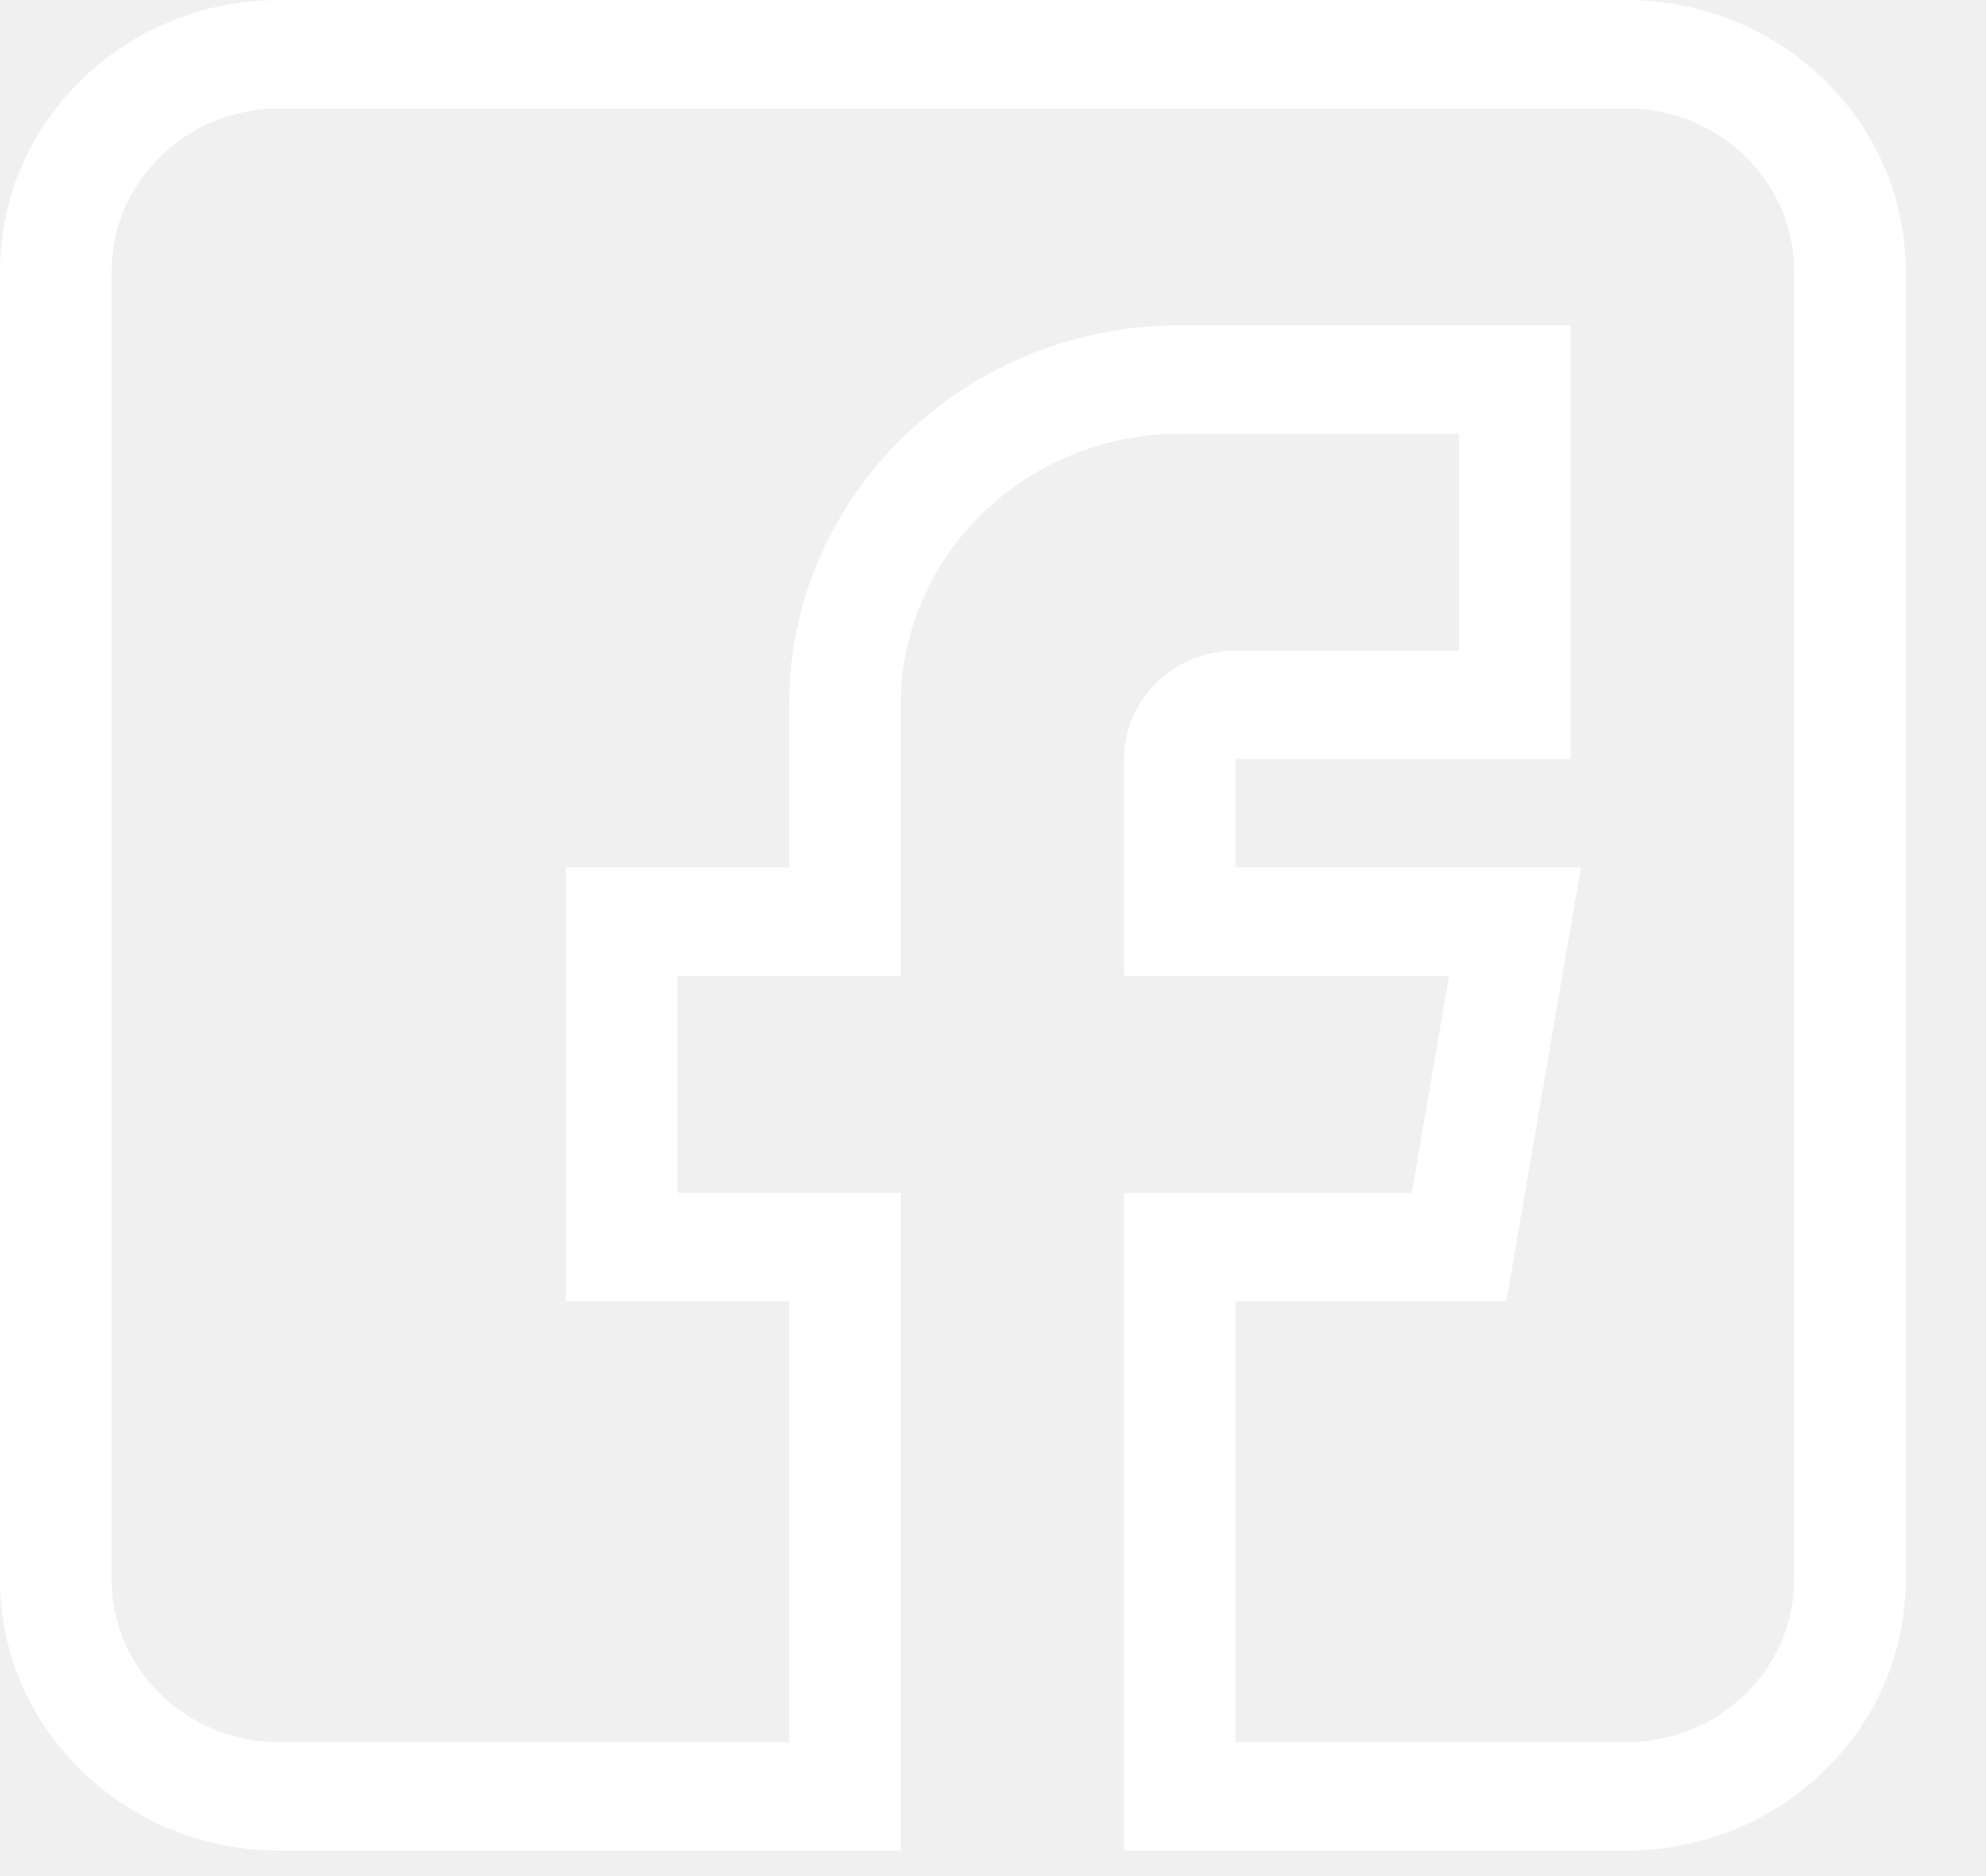
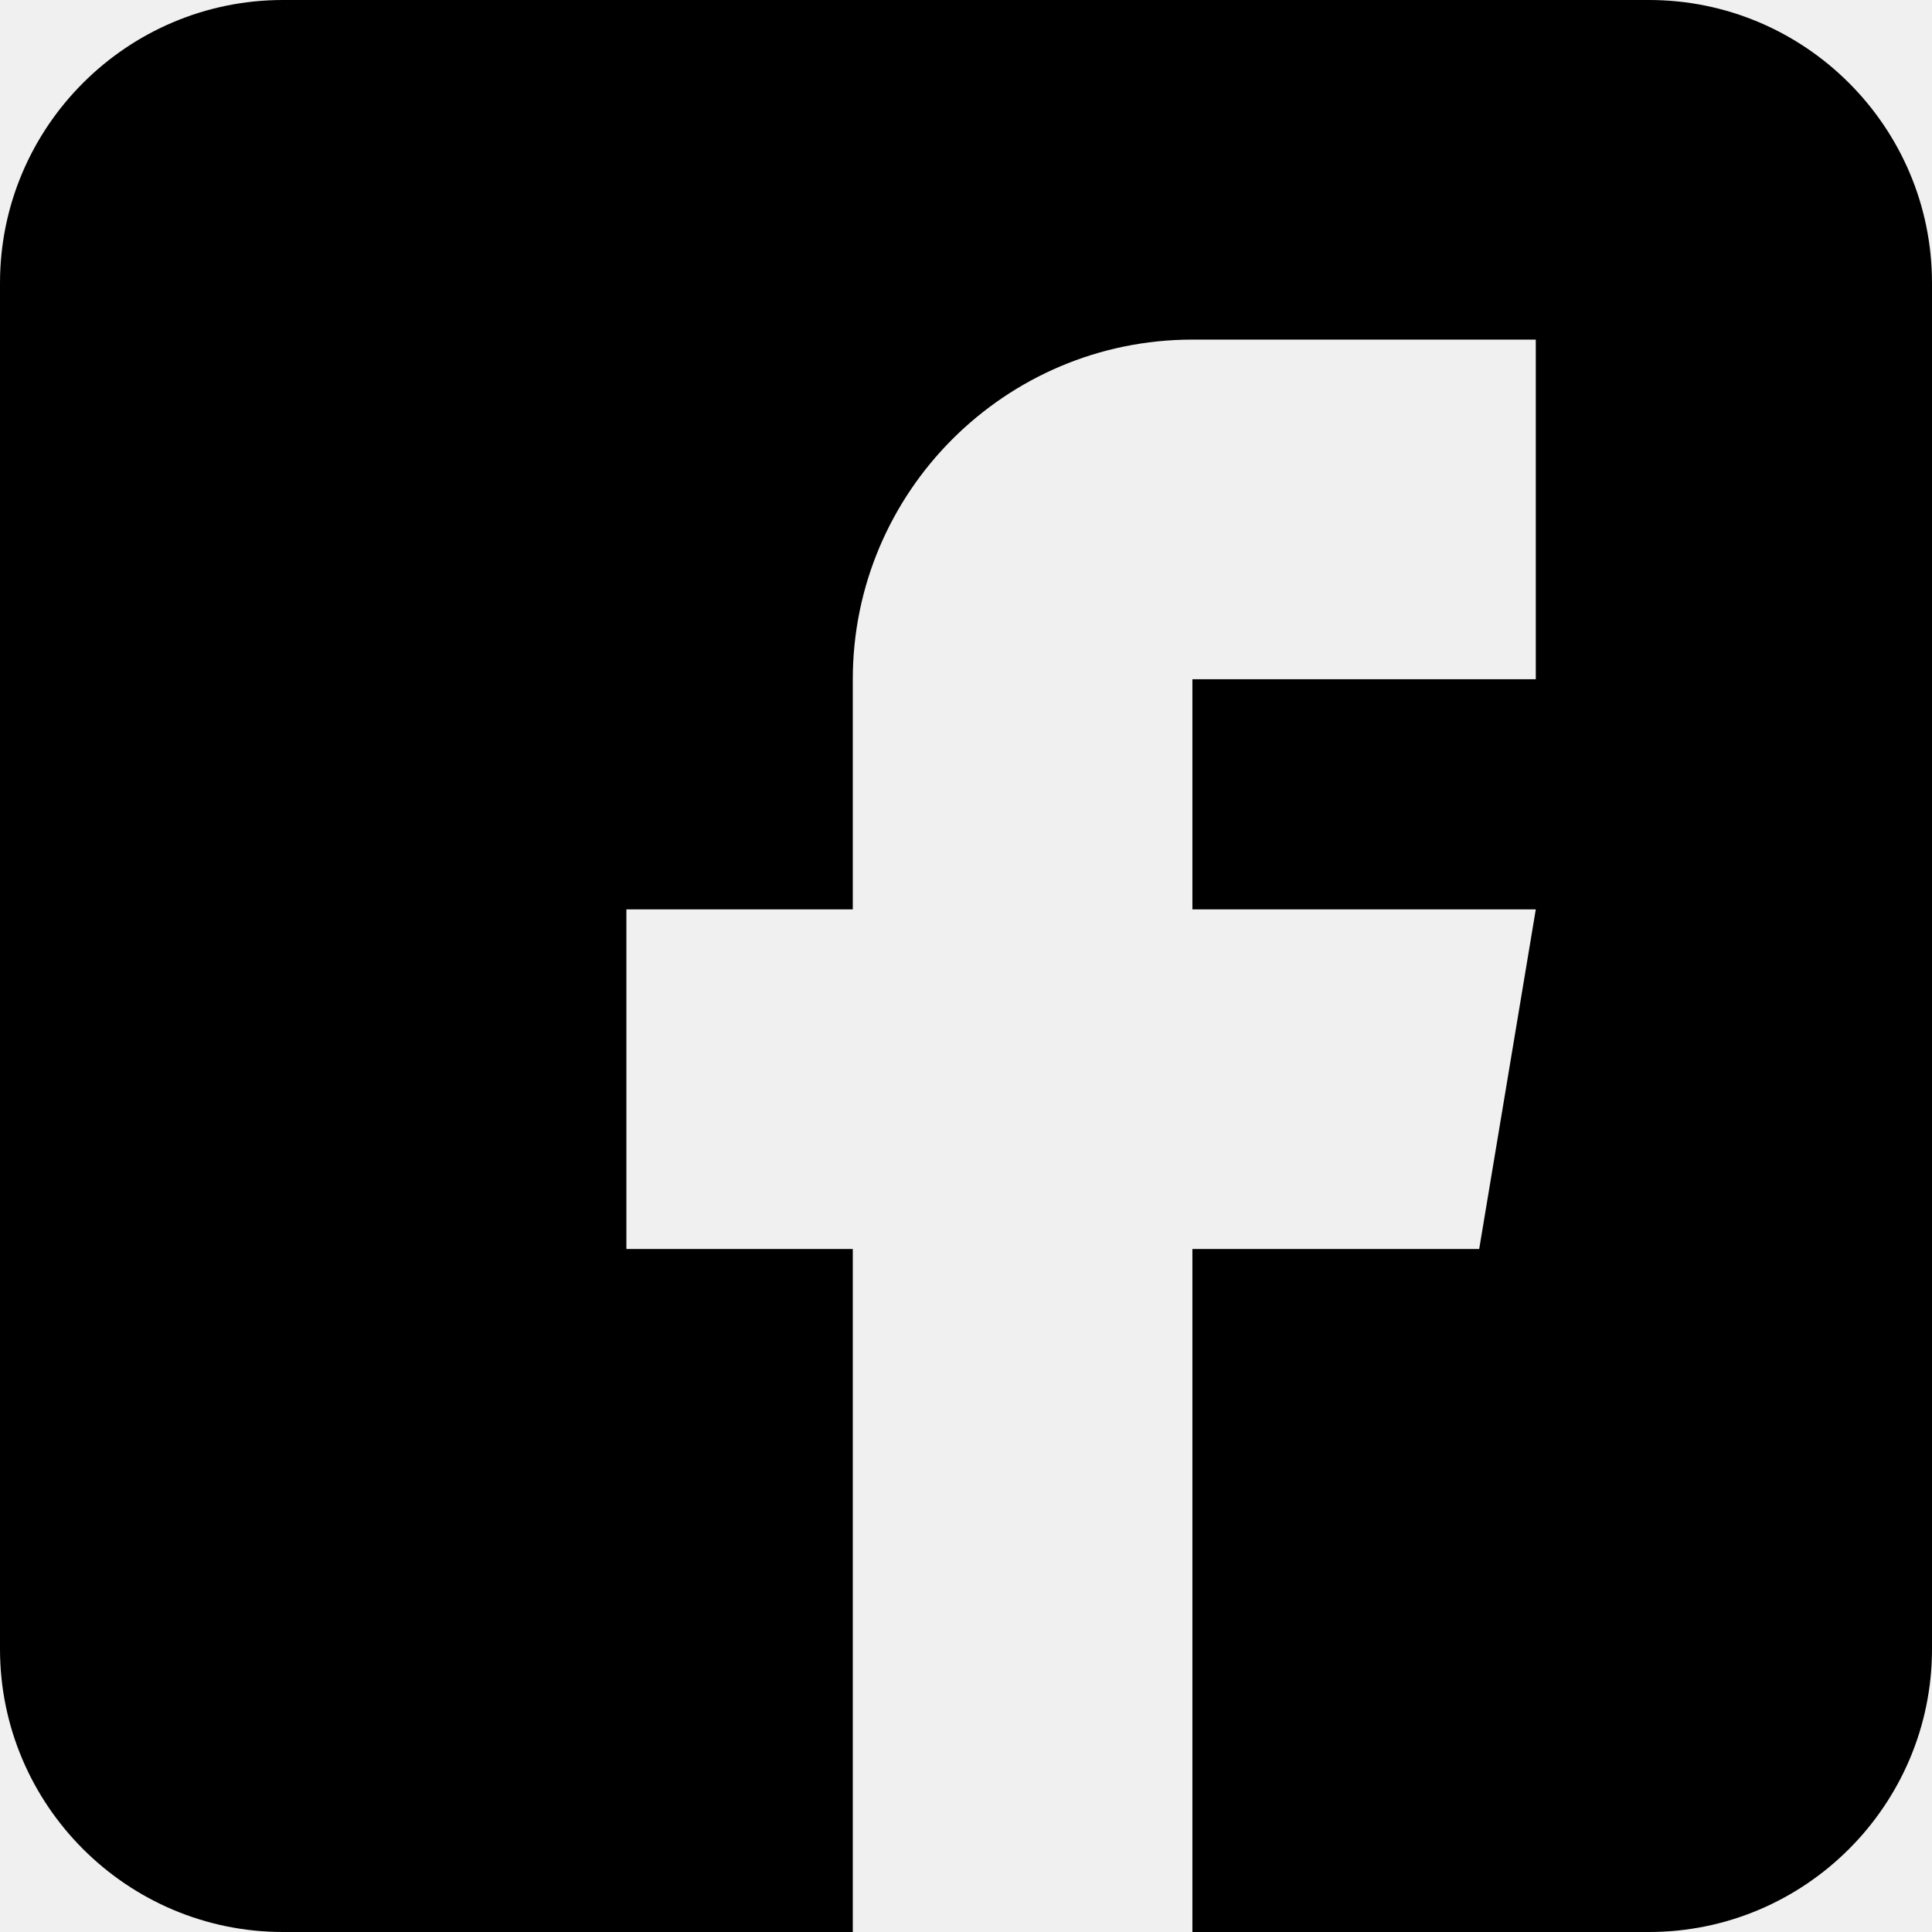
- <svg xmlns="http://www.w3.org/2000/svg" width="18" height="17" viewBox="0 0 18 17" fill="none">
-   <path d="M2.53 16.776H8.164V10.813H6.14V8.847H8.164V6.389C8.164 5.034 9.299 3.932 10.694 3.932H13.224V5.898H11.2C10.642 5.898 10.188 6.339 10.188 6.881V8.847H13.133L12.796 10.813H10.188V16.776H14.742C16.138 16.776 17.273 15.674 17.273 14.319V2.457C17.273 1.102 16.138 0 14.742 0H2.53C1.135 0 0 1.102 0 2.457V14.319C0 15.674 1.135 16.776 2.53 16.776ZM1.012 2.457C1.012 1.644 1.693 0.983 2.53 0.983H14.742C15.58 0.983 16.261 1.644 16.261 2.457V14.319C16.261 15.132 15.58 15.793 14.742 15.793H11.2V11.796H13.653L14.328 7.864H11.2V6.881H14.236V2.949H10.694C8.741 2.949 7.152 4.492 7.152 6.389V7.864H5.128V11.796H7.152V15.793H2.53C1.693 15.793 1.012 15.132 1.012 14.319V2.457Z" fill="white" />
+ <svg xmlns="http://www.w3.org/2000/svg" viewBox="0 0 512 512">
+   <path d="m437 0h-362c-41.352 0-75 33.648-75 75v362c0 41.352 33.648 75 75 75h151v-181h-60v-90h60v-61c0-49.629 40.371-90 90-90h91v90h-91v61h91l-15 90h-76v181h121c41.352 0 75-33.648 75-75v-362c0-41.352-33.648-75-75-75zm0 0" />
</svg>
